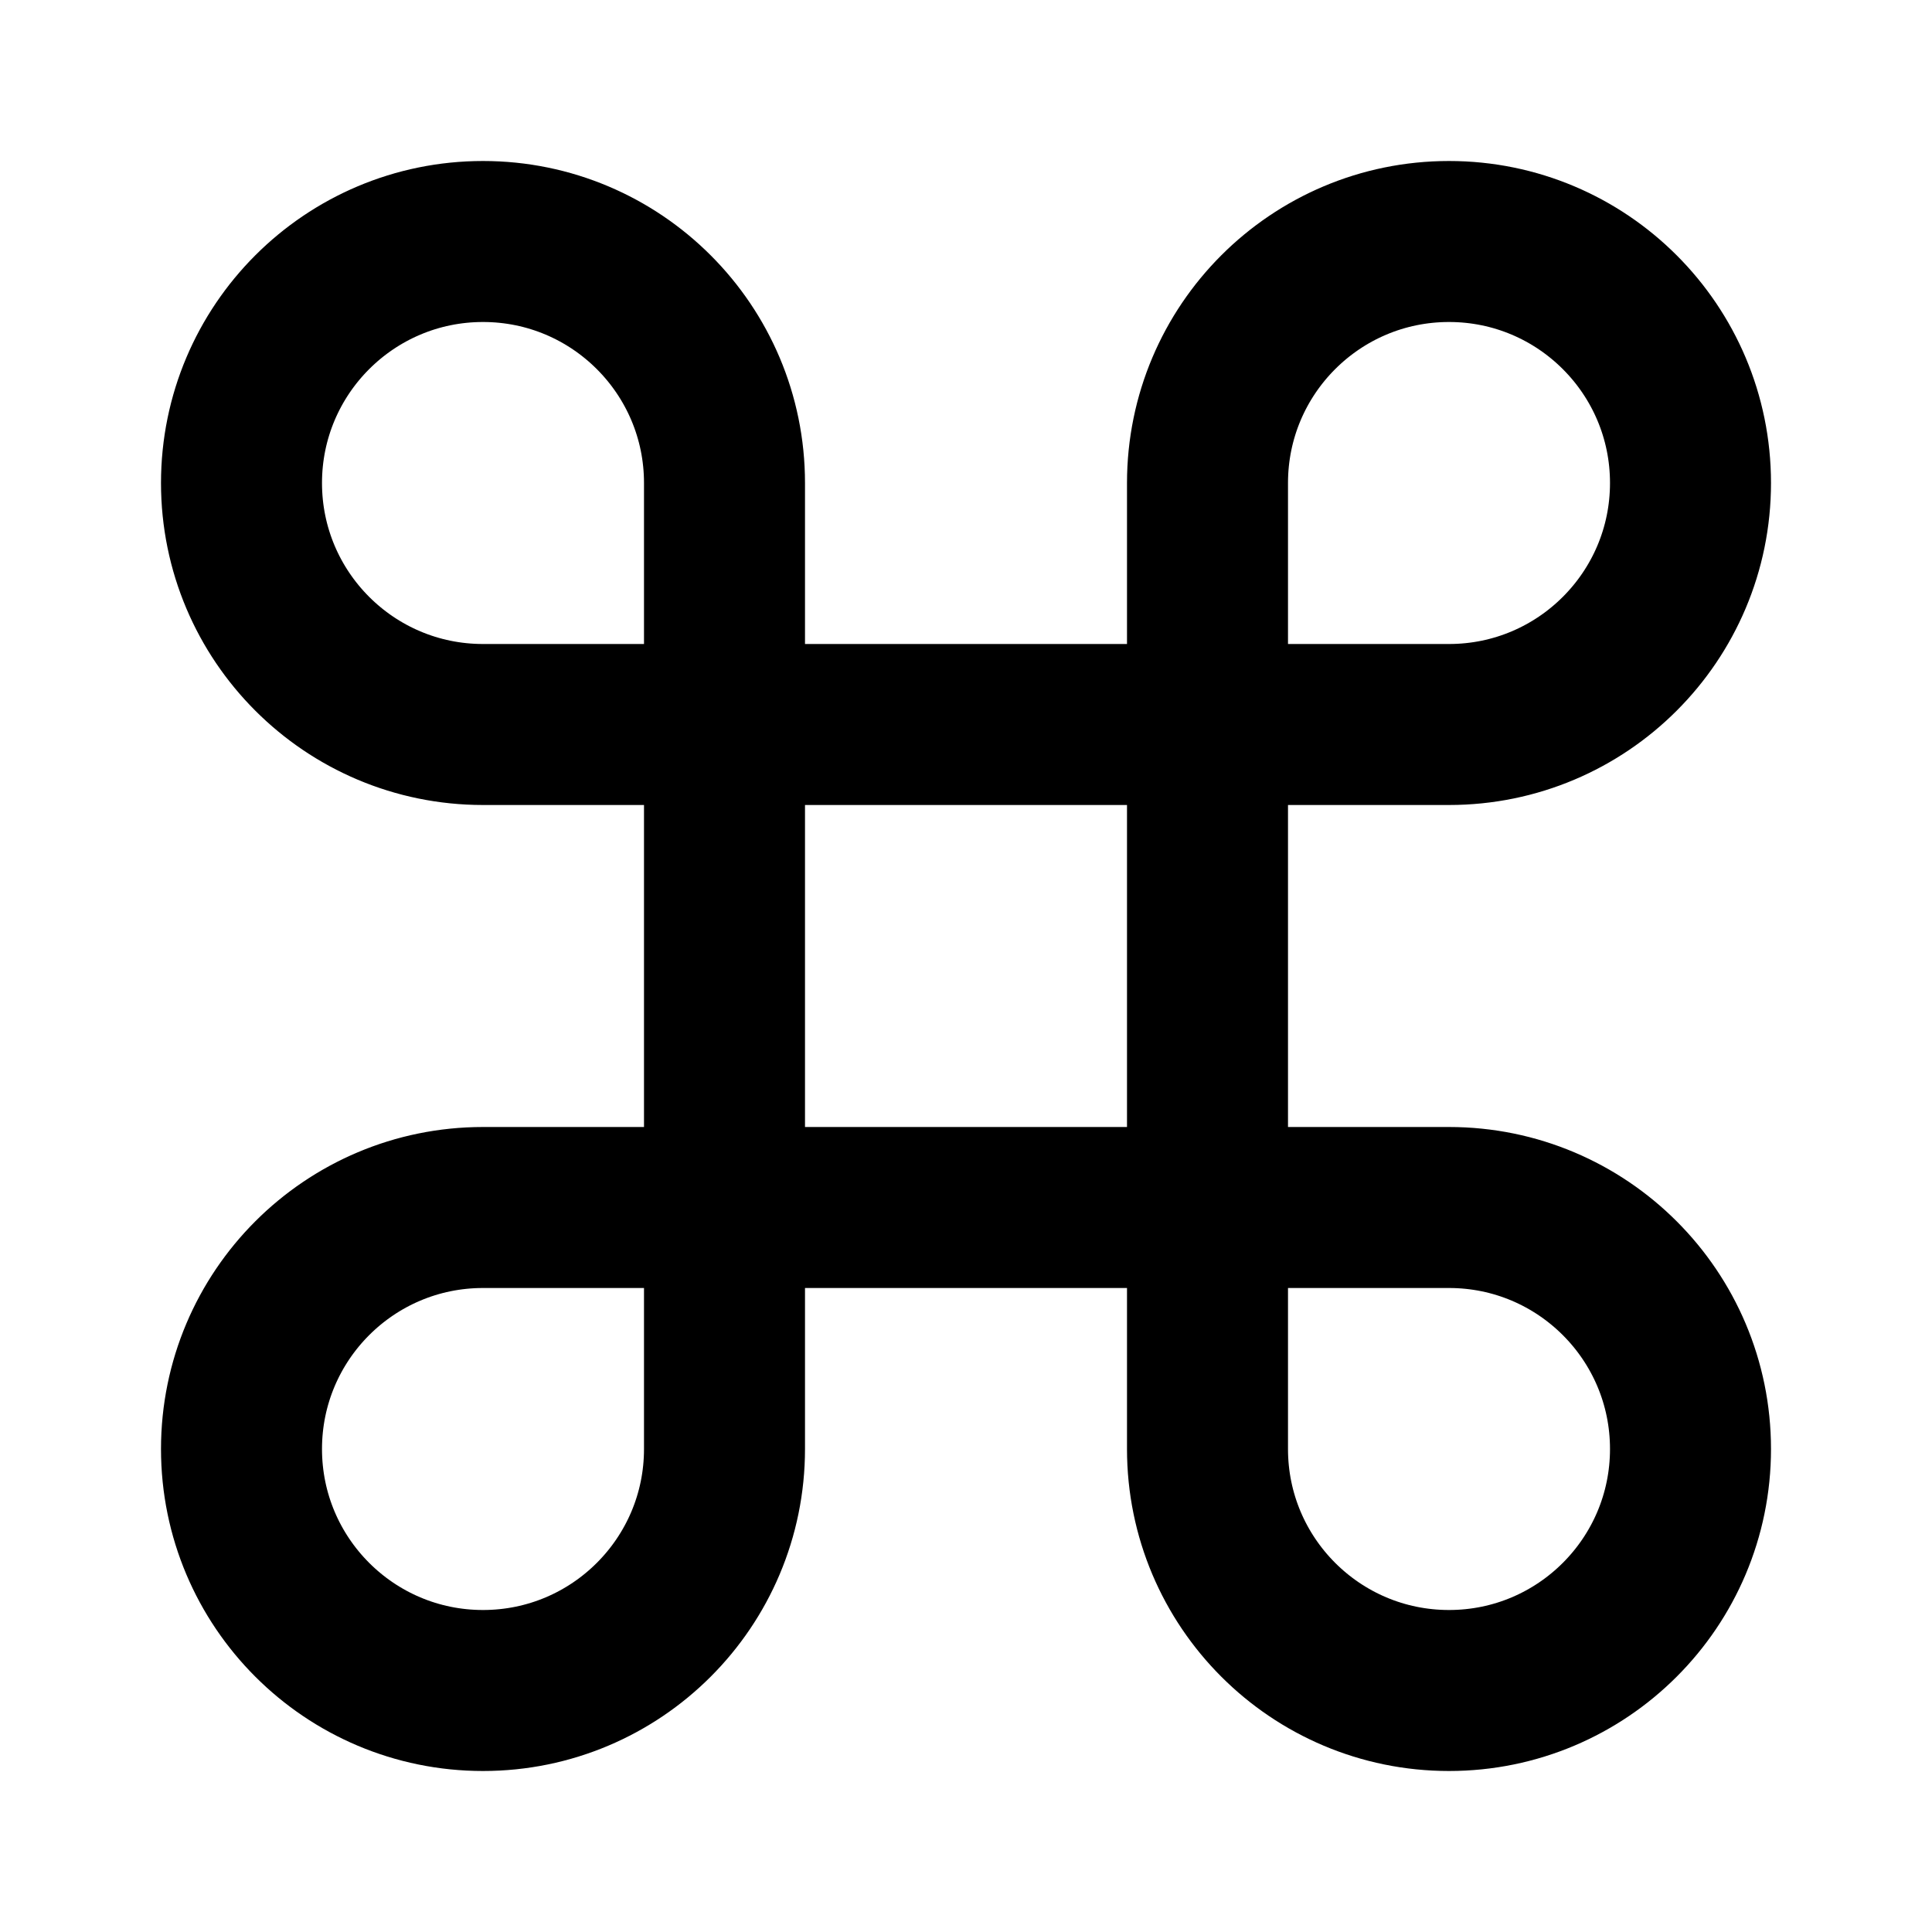
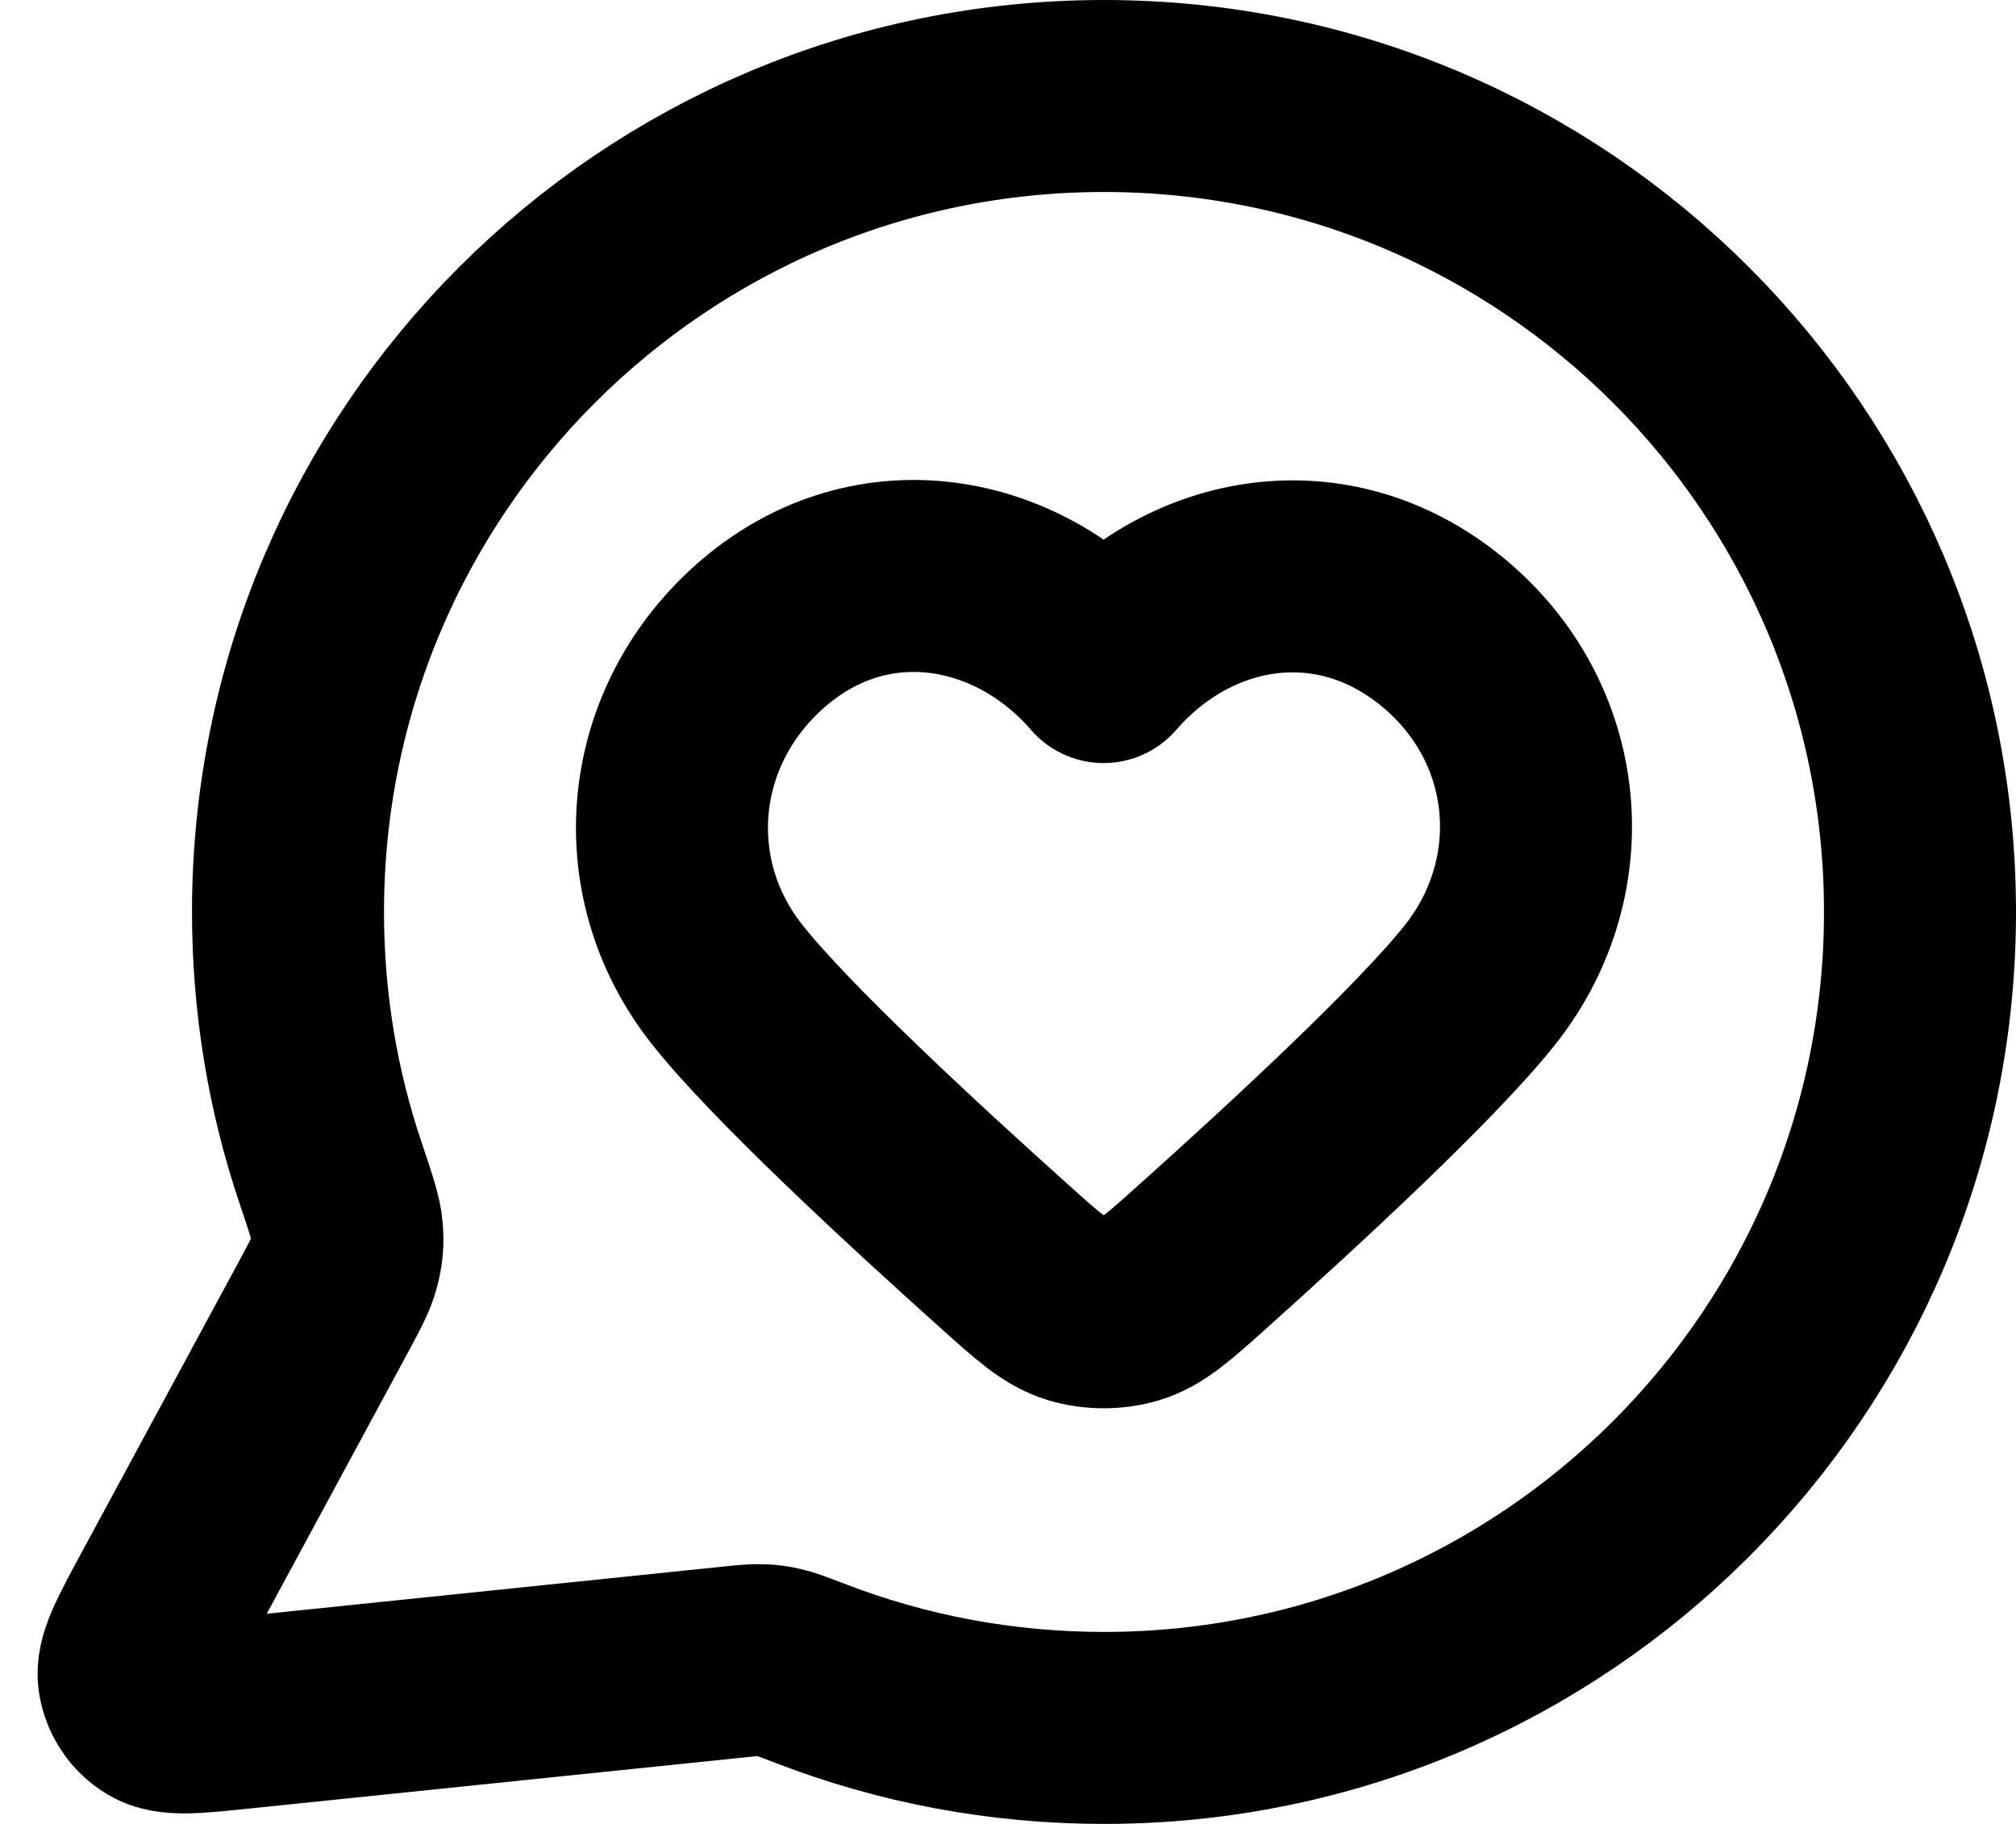
- <svg xmlns="http://www.w3.org/2000/svg" width="24" height="24" viewBox="0 0 24 24" fill="none">
-   <path d="M9 9V6C9 4.343 7.657 3 6 3C4.343 3 3 4.343 3 6C3 7.657 4.343 9 6 9H9ZM9 9V15M9 9H15M9 15V18C9 19.657 7.657 21 6 21C4.343 21 3 19.657 3 18C3 16.343 4.343 15 6 15H9ZM9 15H15M15 15H18C19.657 15 21 16.343 21 18C21 19.657 19.657 21 18 21C16.343 21 15 19.657 15 18V15ZM15 15V9M15 9V6C15 4.343 16.343 3 18 3C19.657 3 21 4.343 21 6C21 7.657 19.657 9 18 9H15Z" stroke="currentColor" stroke-width="2" stroke-linecap="round" stroke-linejoin="round" />
+ <svg xmlns="http://www.w3.org/2000/svg" width="21" height="19" viewBox="0 0 21 19" fill="none">
+   <path d="M20 9.5C20 14.194 16.194 18 11.5 18C10.423 18 9.393 17.8 8.445 17.434C8.271 17.368 8.185 17.334 8.116 17.319C8.048 17.303 7.999 17.296 7.929 17.294C7.859 17.291 7.781 17.299 7.626 17.315L2.505 17.844C2.017 17.895 1.773 17.92 1.629 17.832C1.503 17.756 1.418 17.628 1.395 17.483C1.369 17.316 1.486 17.1 1.719 16.668L3.355 13.641C3.489 13.392 3.557 13.267 3.587 13.147C3.617 13.029 3.625 12.943 3.615 12.821C3.605 12.698 3.551 12.538 3.443 12.217C3.155 11.364 3 10.45 3 9.5C3 4.806 6.805 1 11.5 1C16.194 1 20 4.806 20 9.5Z" stroke="currentColor" stroke-width="2" stroke-linecap="round" stroke-linejoin="round" />
+   <path fill-rule="evenodd" clip-rule="evenodd" d="M11.496 6.949C10.597 5.91 9.097 5.631 7.969 6.582C6.842 7.534 6.683 9.124 7.569 10.249C8.117 10.946 9.494 12.219 10.462 13.087C10.817 13.406 10.995 13.565 11.208 13.629C11.391 13.684 11.602 13.684 11.785 13.629C11.998 13.565 12.176 13.406 12.531 13.087C13.5 12.219 14.876 10.946 15.425 10.249C16.31 9.124 16.171 7.524 15.024 6.582C13.877 5.641 12.396 5.91 11.496 6.949Z" stroke="currentColor" stroke-width="2" stroke-linecap="round" stroke-linejoin="round" />
</svg>
